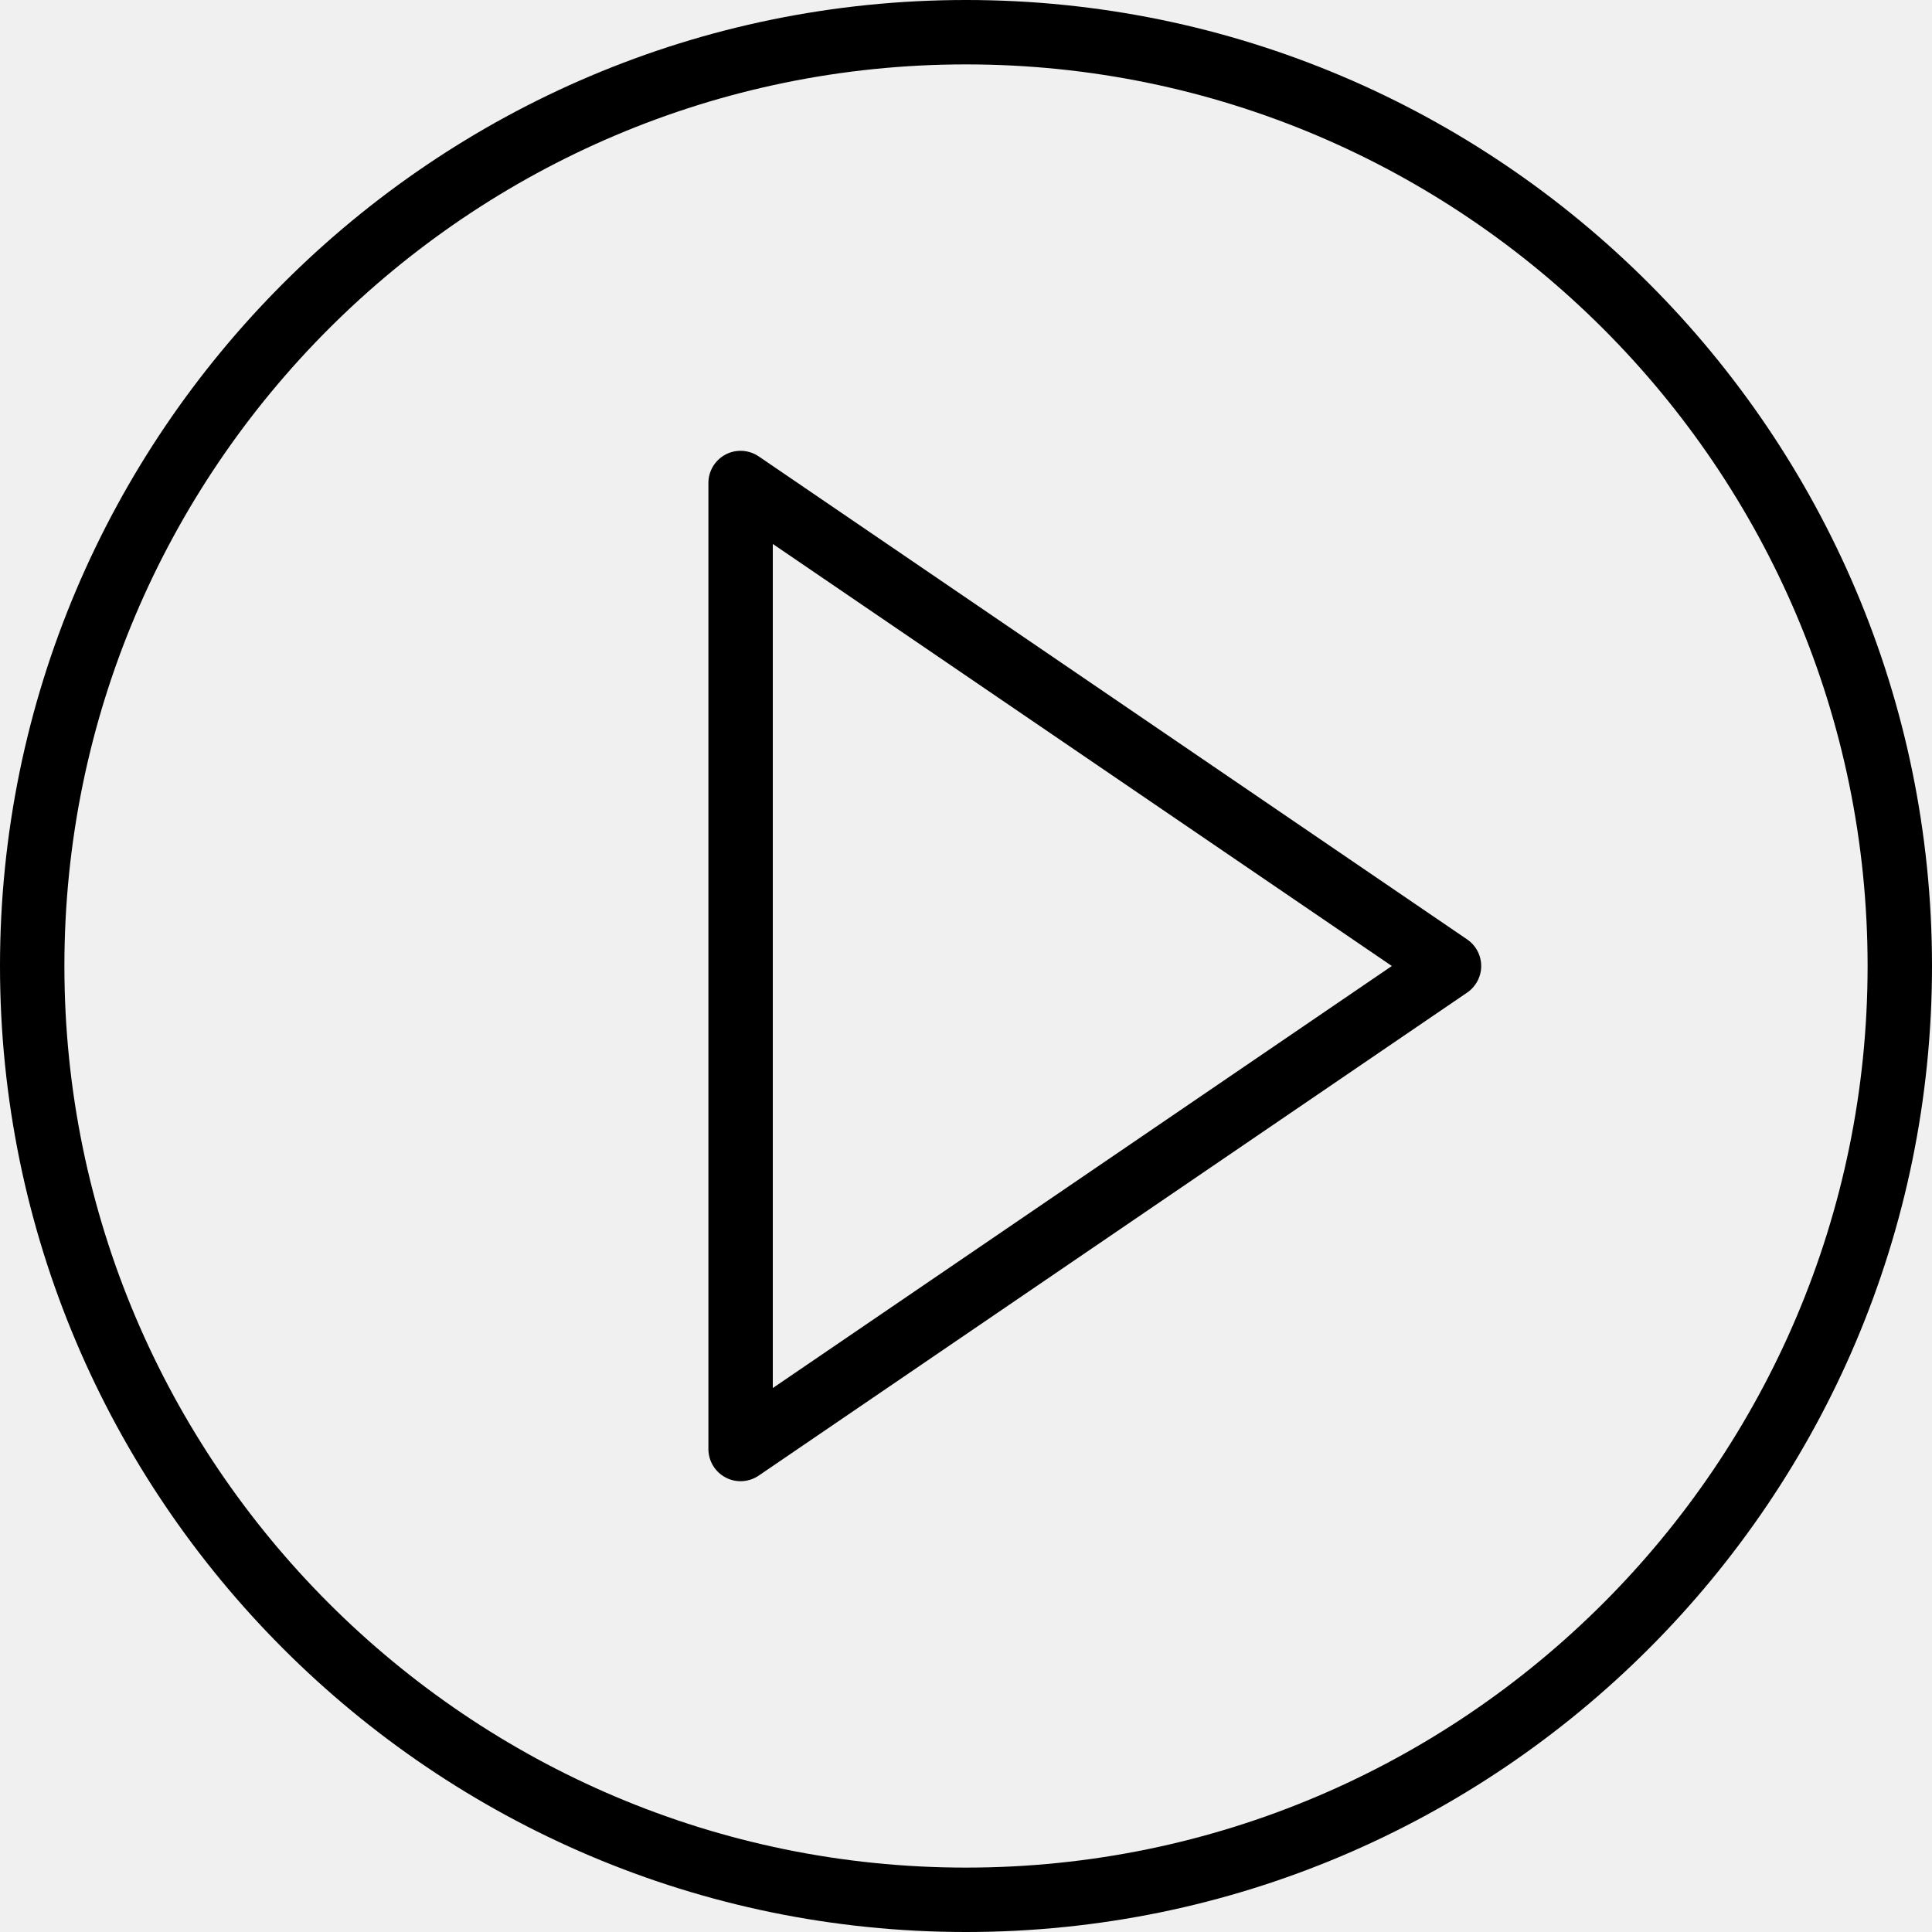
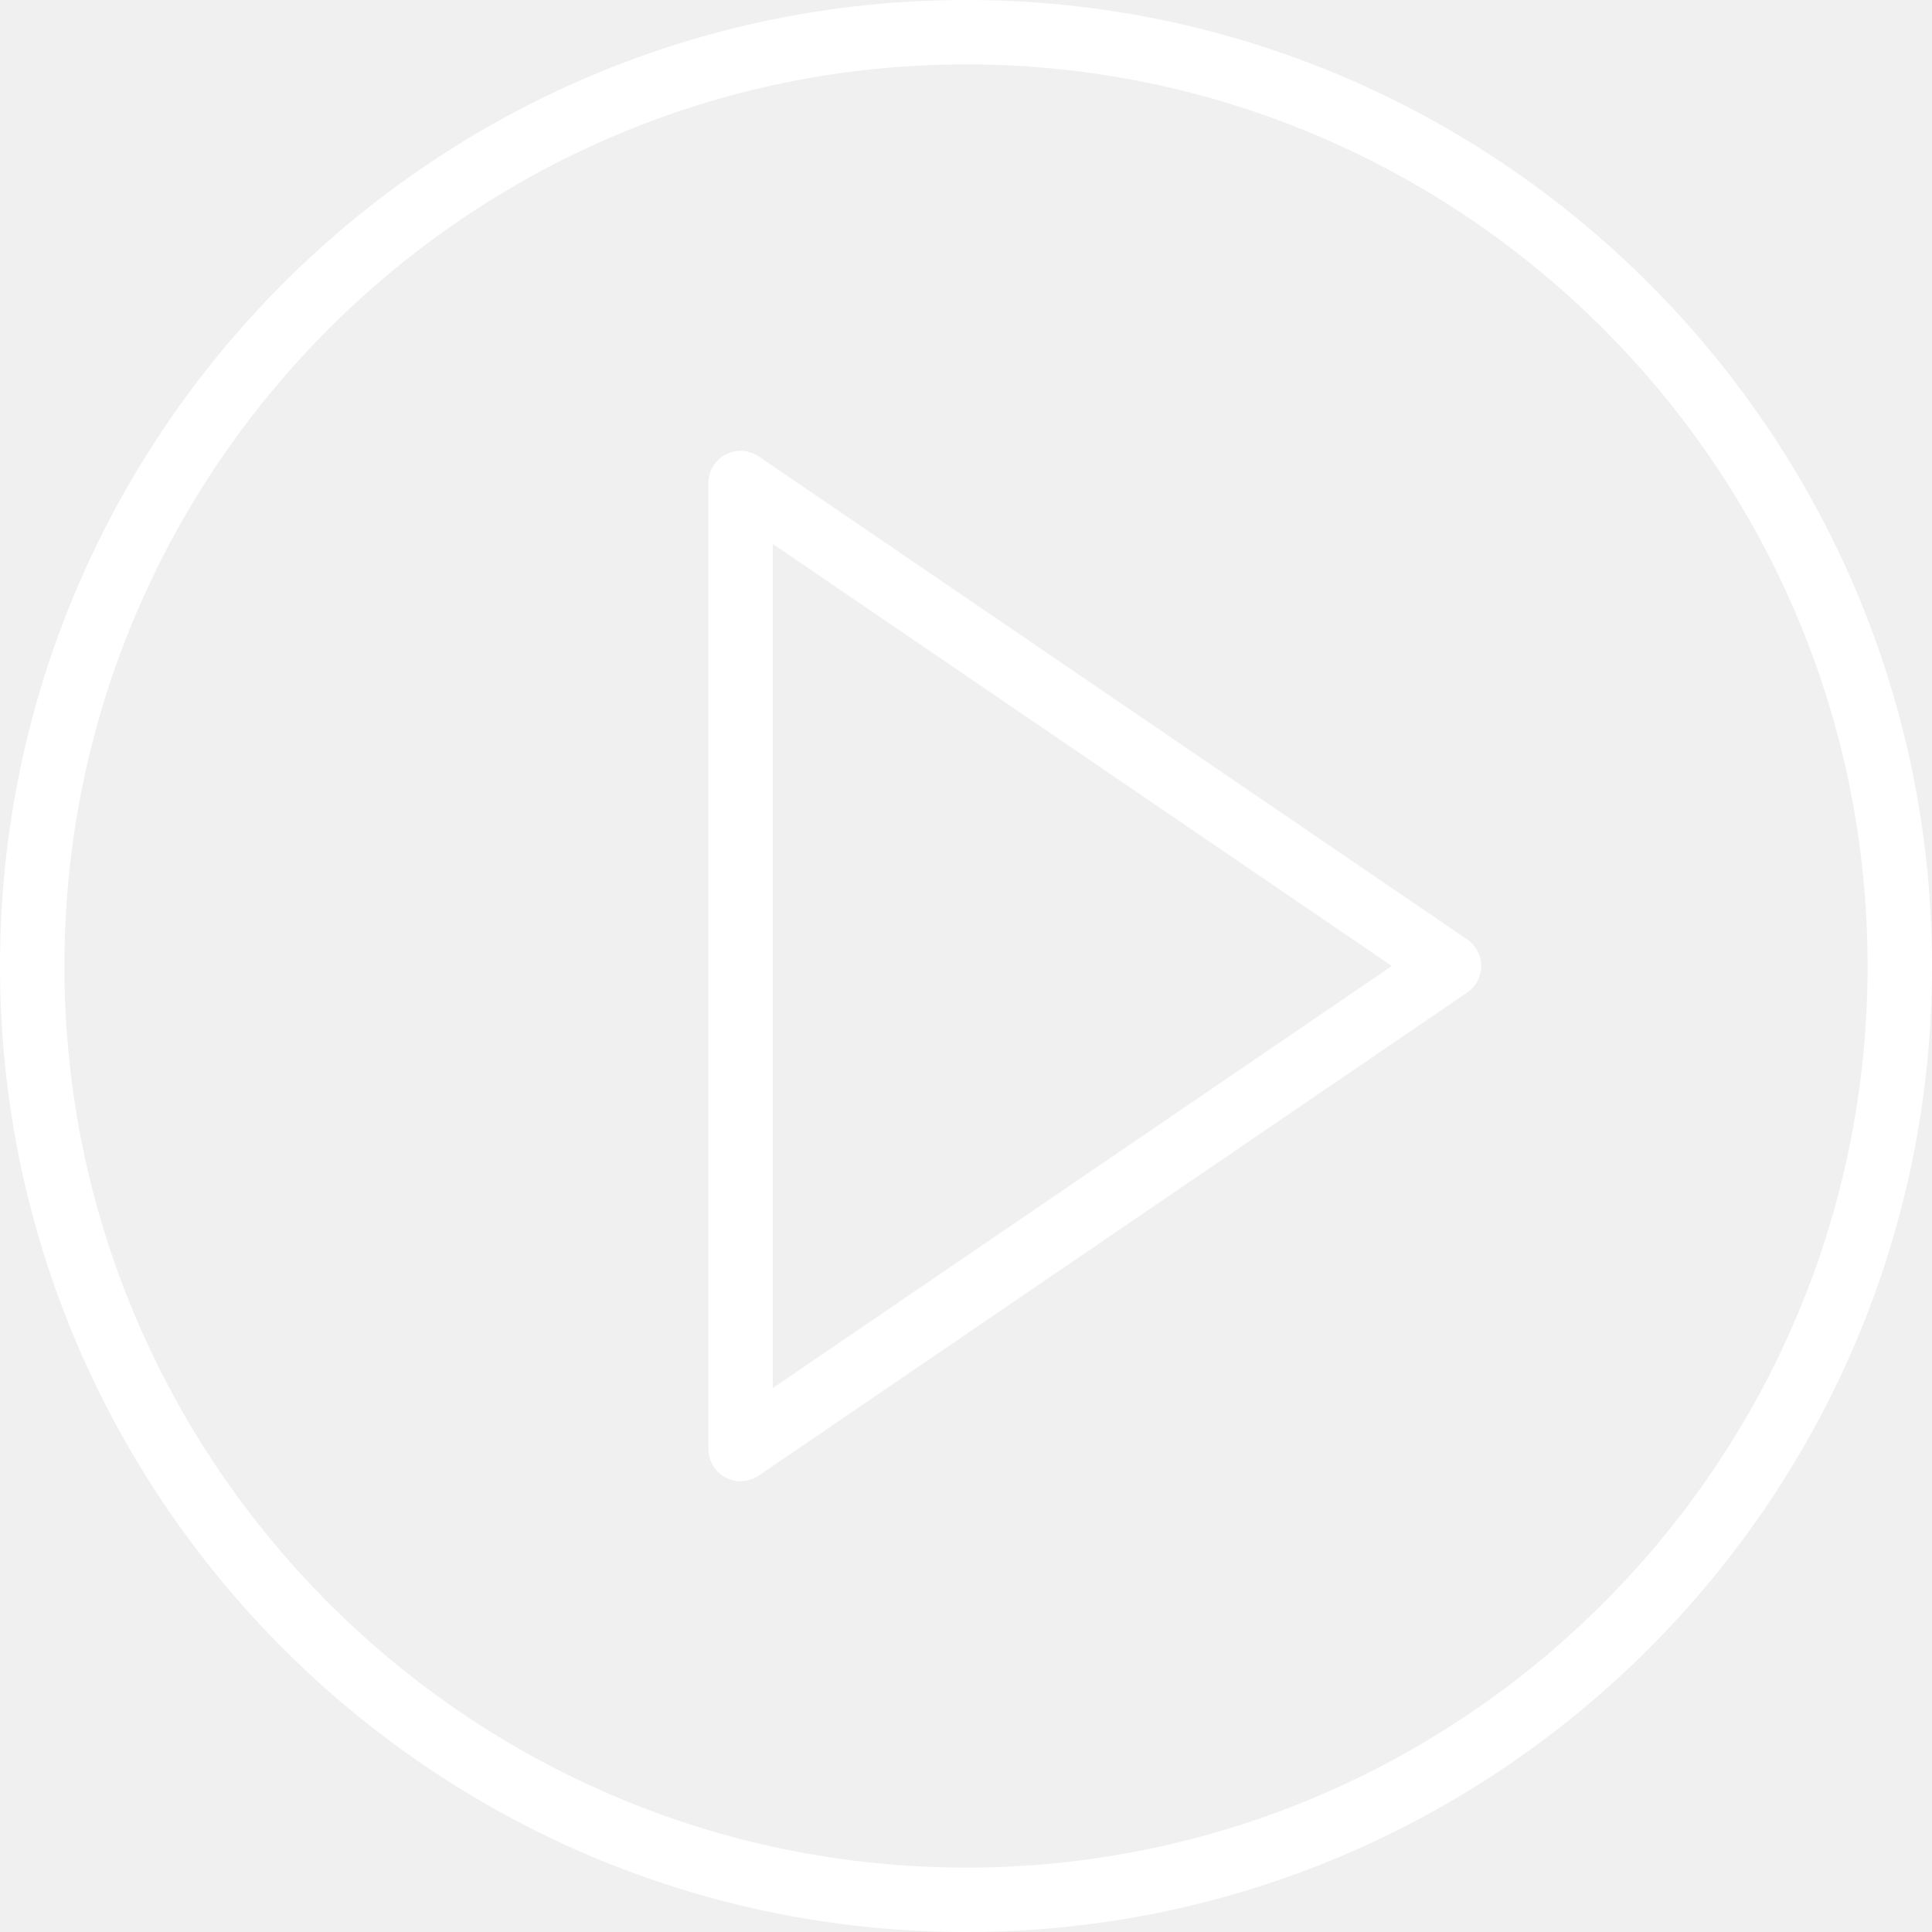
- <svg xmlns="http://www.w3.org/2000/svg" fill="#000000" height="800px" width="800px" version="1.1" id="Capa_1" viewBox="0 0 60 60" xml:space="preserve">
+ <svg xmlns="http://www.w3.org/2000/svg" fill="#ffffff" height="800px" width="800px" version="1.1" id="Capa_1" viewBox="0 0 60 60" xml:space="preserve">
  <g>
    <path d="M45.563,29.174l-22-15c-0.307-0.208-0.703-0.231-1.031-0.058C22.205,14.289,22,14.629,22,15v30   c0,0.371,0.205,0.711,0.533,0.884C22.679,45.962,22.84,46,23,46c0.197,0,0.394-0.059,0.563-0.174l22-15   C45.836,30.64,46,30.331,46,30S45.836,29.36,45.563,29.174z M24,43.107V16.893L43.225,30L24,43.107z" />
    <path d="M30,0C13.458,0,0,13.458,0,30s13.458,30,30,30s30-13.458,30-30S46.542,0,30,0z M30,58C14.561,58,2,45.439,2,30   S14.561,2,30,2s28,12.561,28,28S45.439,58,30,58z" />
  </g>
</svg>
